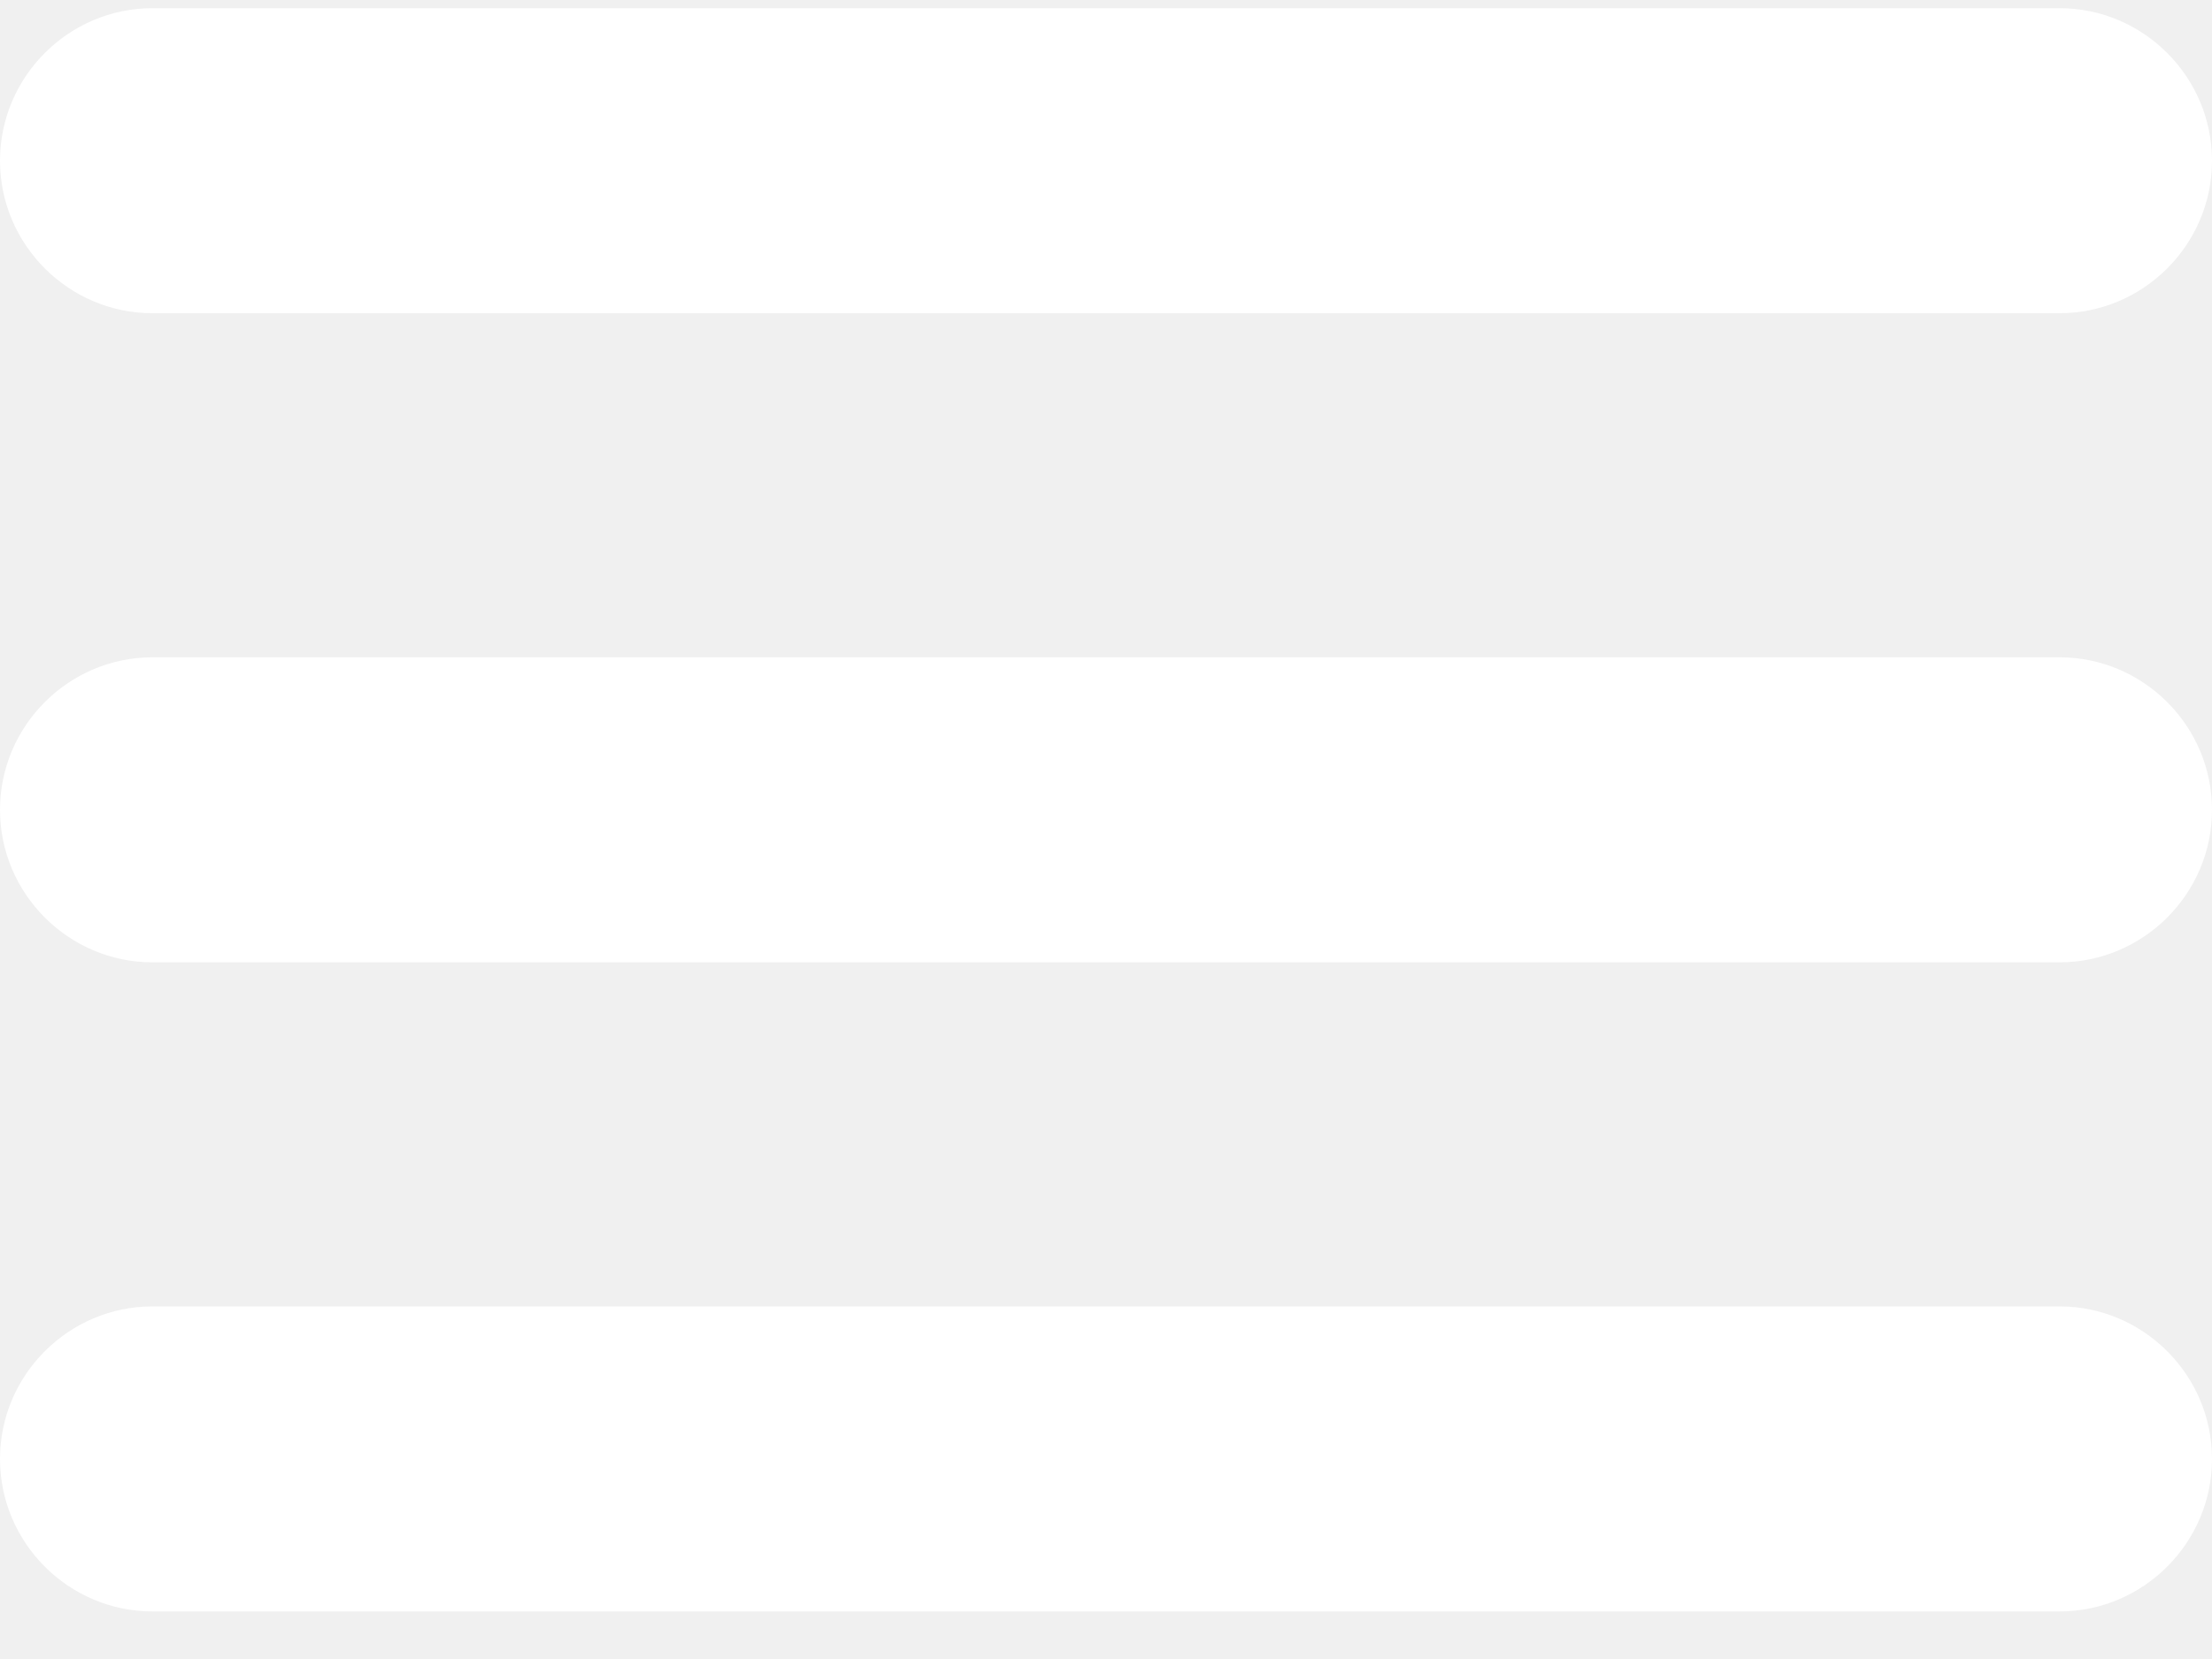
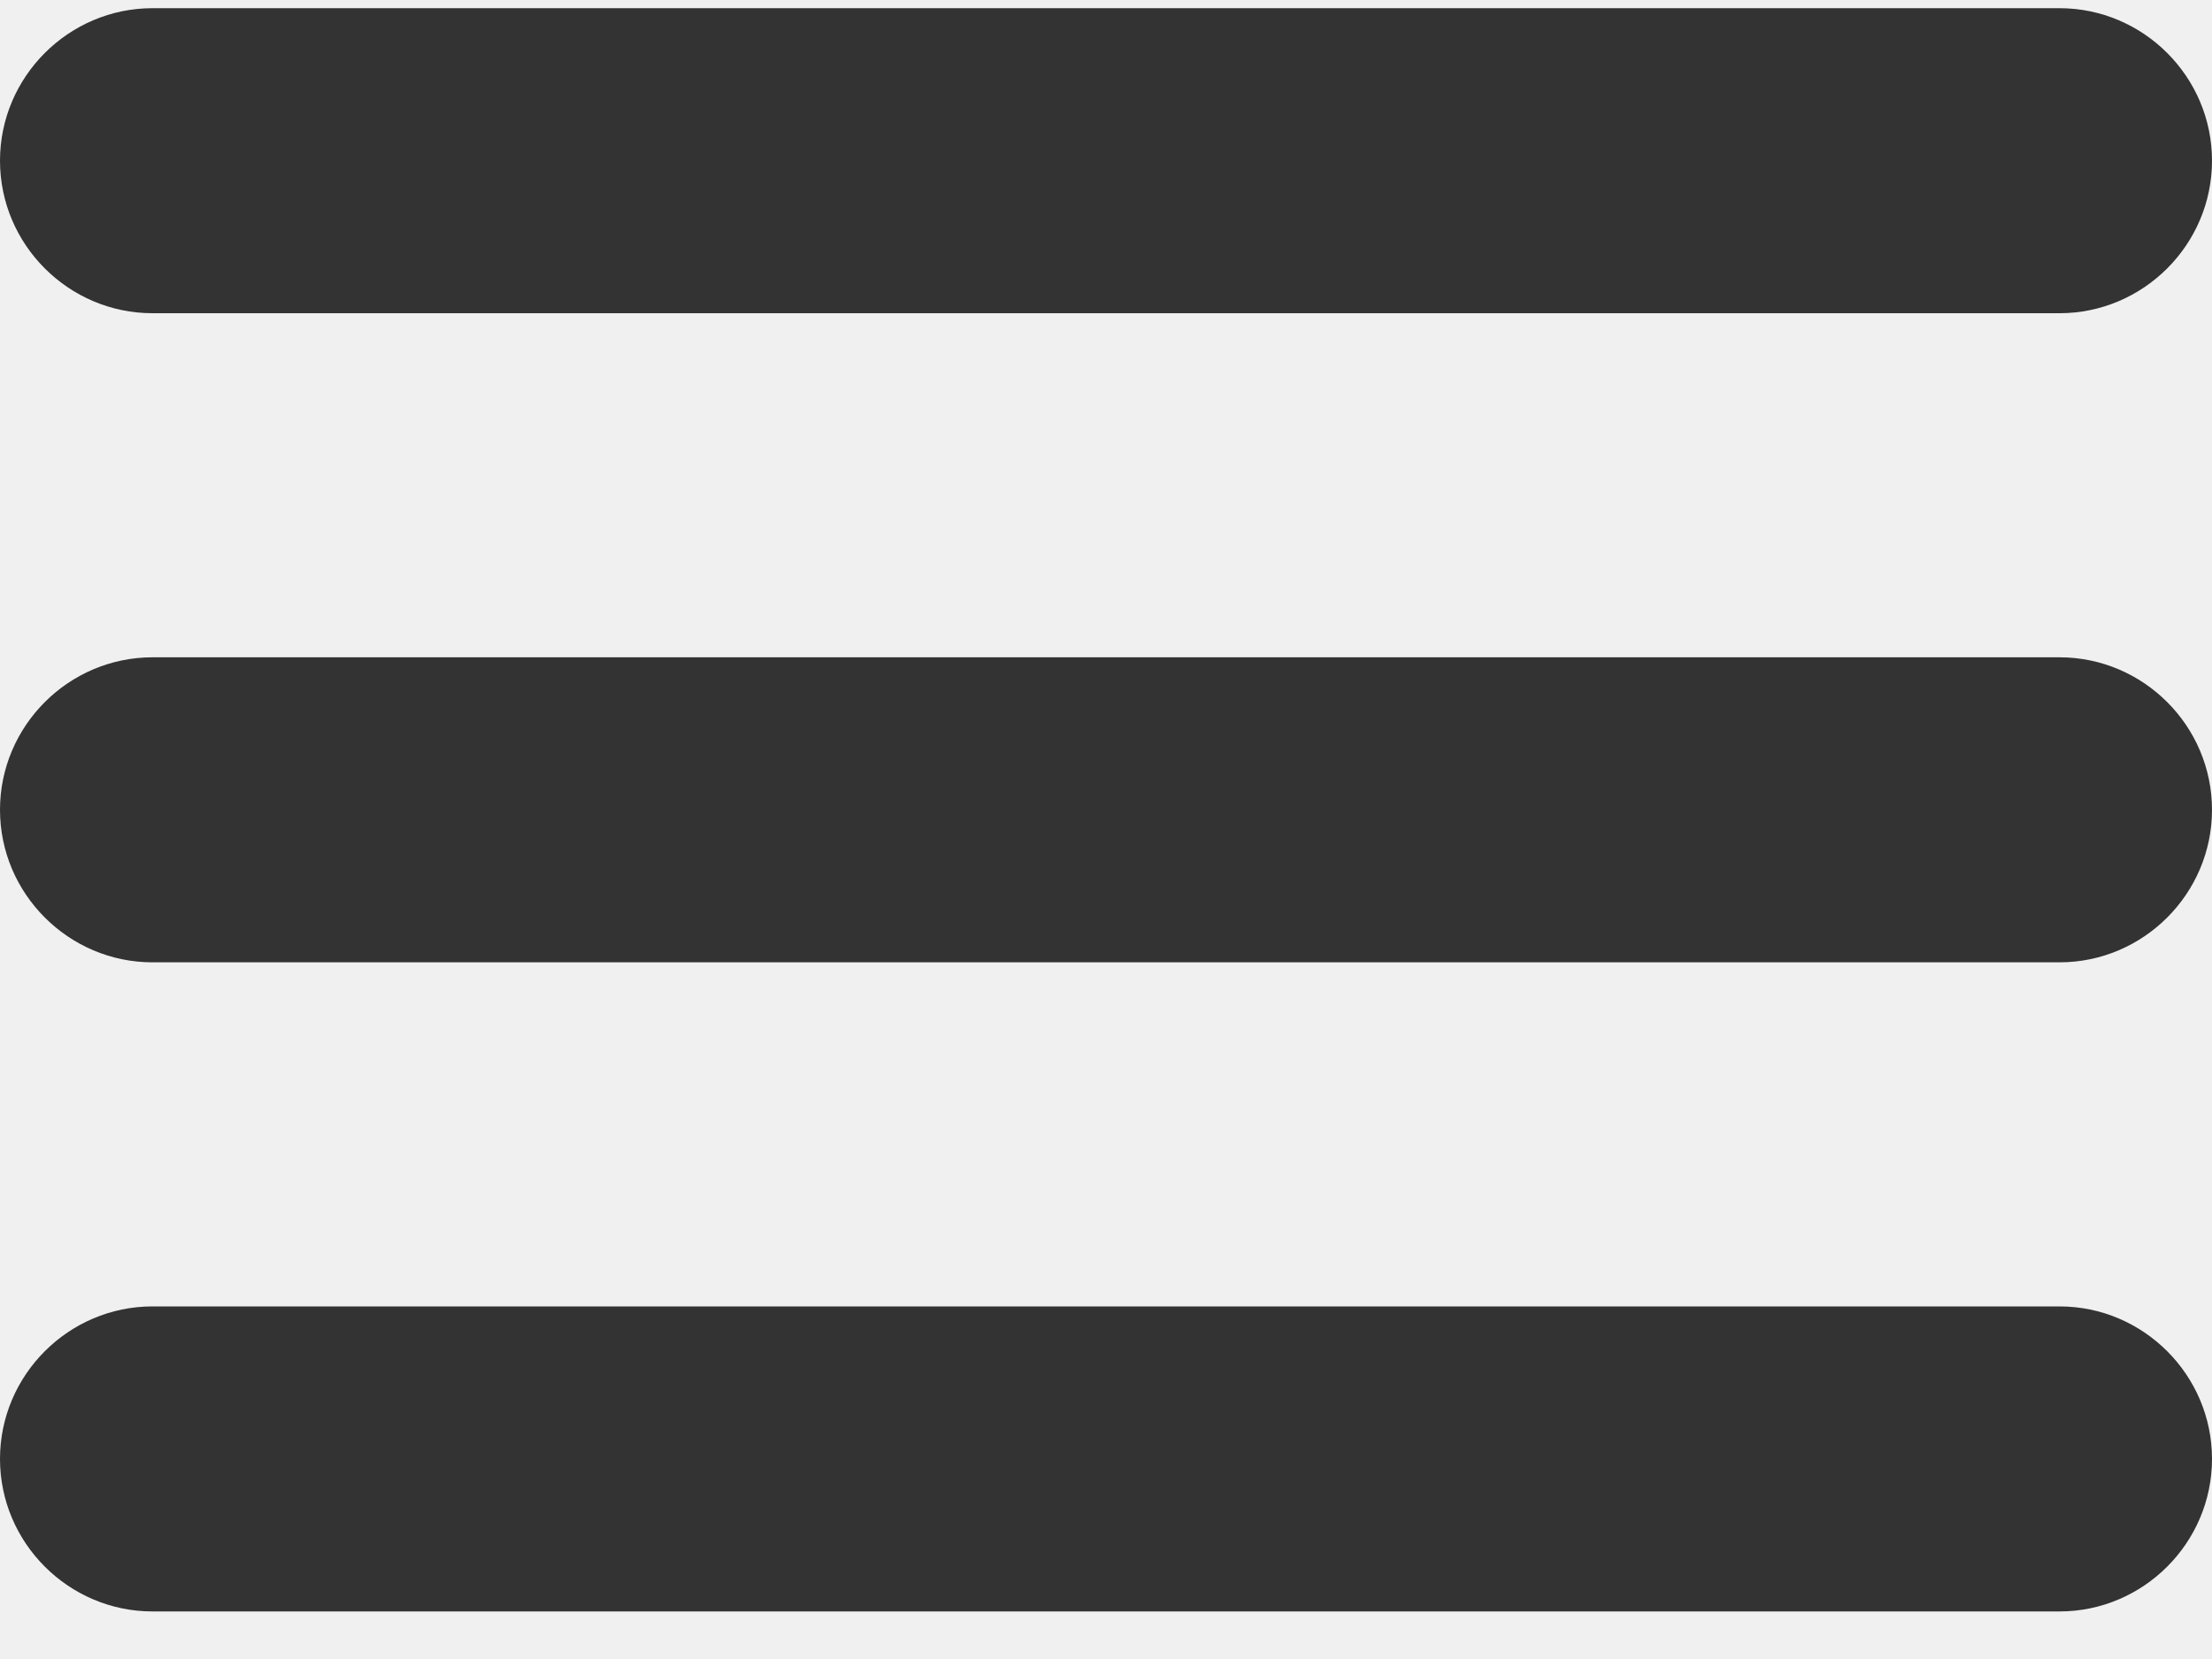
<svg xmlns="http://www.w3.org/2000/svg" width="20" height="15" viewBox="0 0 20 15" fill="none">
-   <path d="M18.621 11.812H1.379C0.621 11.812 0 12.432 0 13.191C0 13.95 0.621 14.57 1.379 14.57H18.621C19.379 14.57 20 13.95 20 13.191C20 12.432 19.379 11.812 18.621 11.812Z" fill="white" />
-   <path d="M18.621 0.074H1.379C0.621 0.074 0 0.694 0 1.453C0 2.212 0.621 2.832 1.379 2.832H18.621C19.379 2.832 20 2.212 20 1.453C20 0.694 19.379 0.074 18.621 0.074Z" fill="white" />
-   <path d="M18.621 5.943H1.379C0.621 5.943 0 6.563 0 7.322C0 8.081 0.621 8.701 1.379 8.701H18.621C19.379 8.701 20 8.081 20 7.322C20 6.563 19.379 5.943 18.621 5.943Z" fill="white" />
+   <path d="M18.621 11.812H1.379C0.621 11.812 0 12.432 0 13.191C0 13.95 0.621 14.57 1.379 14.57H18.621C19.379 14.57 20 13.95 20 13.191C20 12.432 19.379 11.812 18.621 11.812Z" fill="#333" />
+   <path d="M18.621 0.074H1.379C0.621 0.074 0 0.694 0 1.453C0 2.212 0.621 2.832 1.379 2.832H18.621C19.379 2.832 20 2.212 20 1.453C20 0.694 19.379 0.074 18.621 0.074Z" fill="#333" />
+   <path d="M18.621 5.943H1.379C0.621 5.943 0 6.563 0 7.322C0 8.081 0.621 8.701 1.379 8.701H18.621C19.379 8.701 20 8.081 20 7.322C20 6.563 19.379 5.943 18.621 5.943Z" fill="#333" />
</svg>
